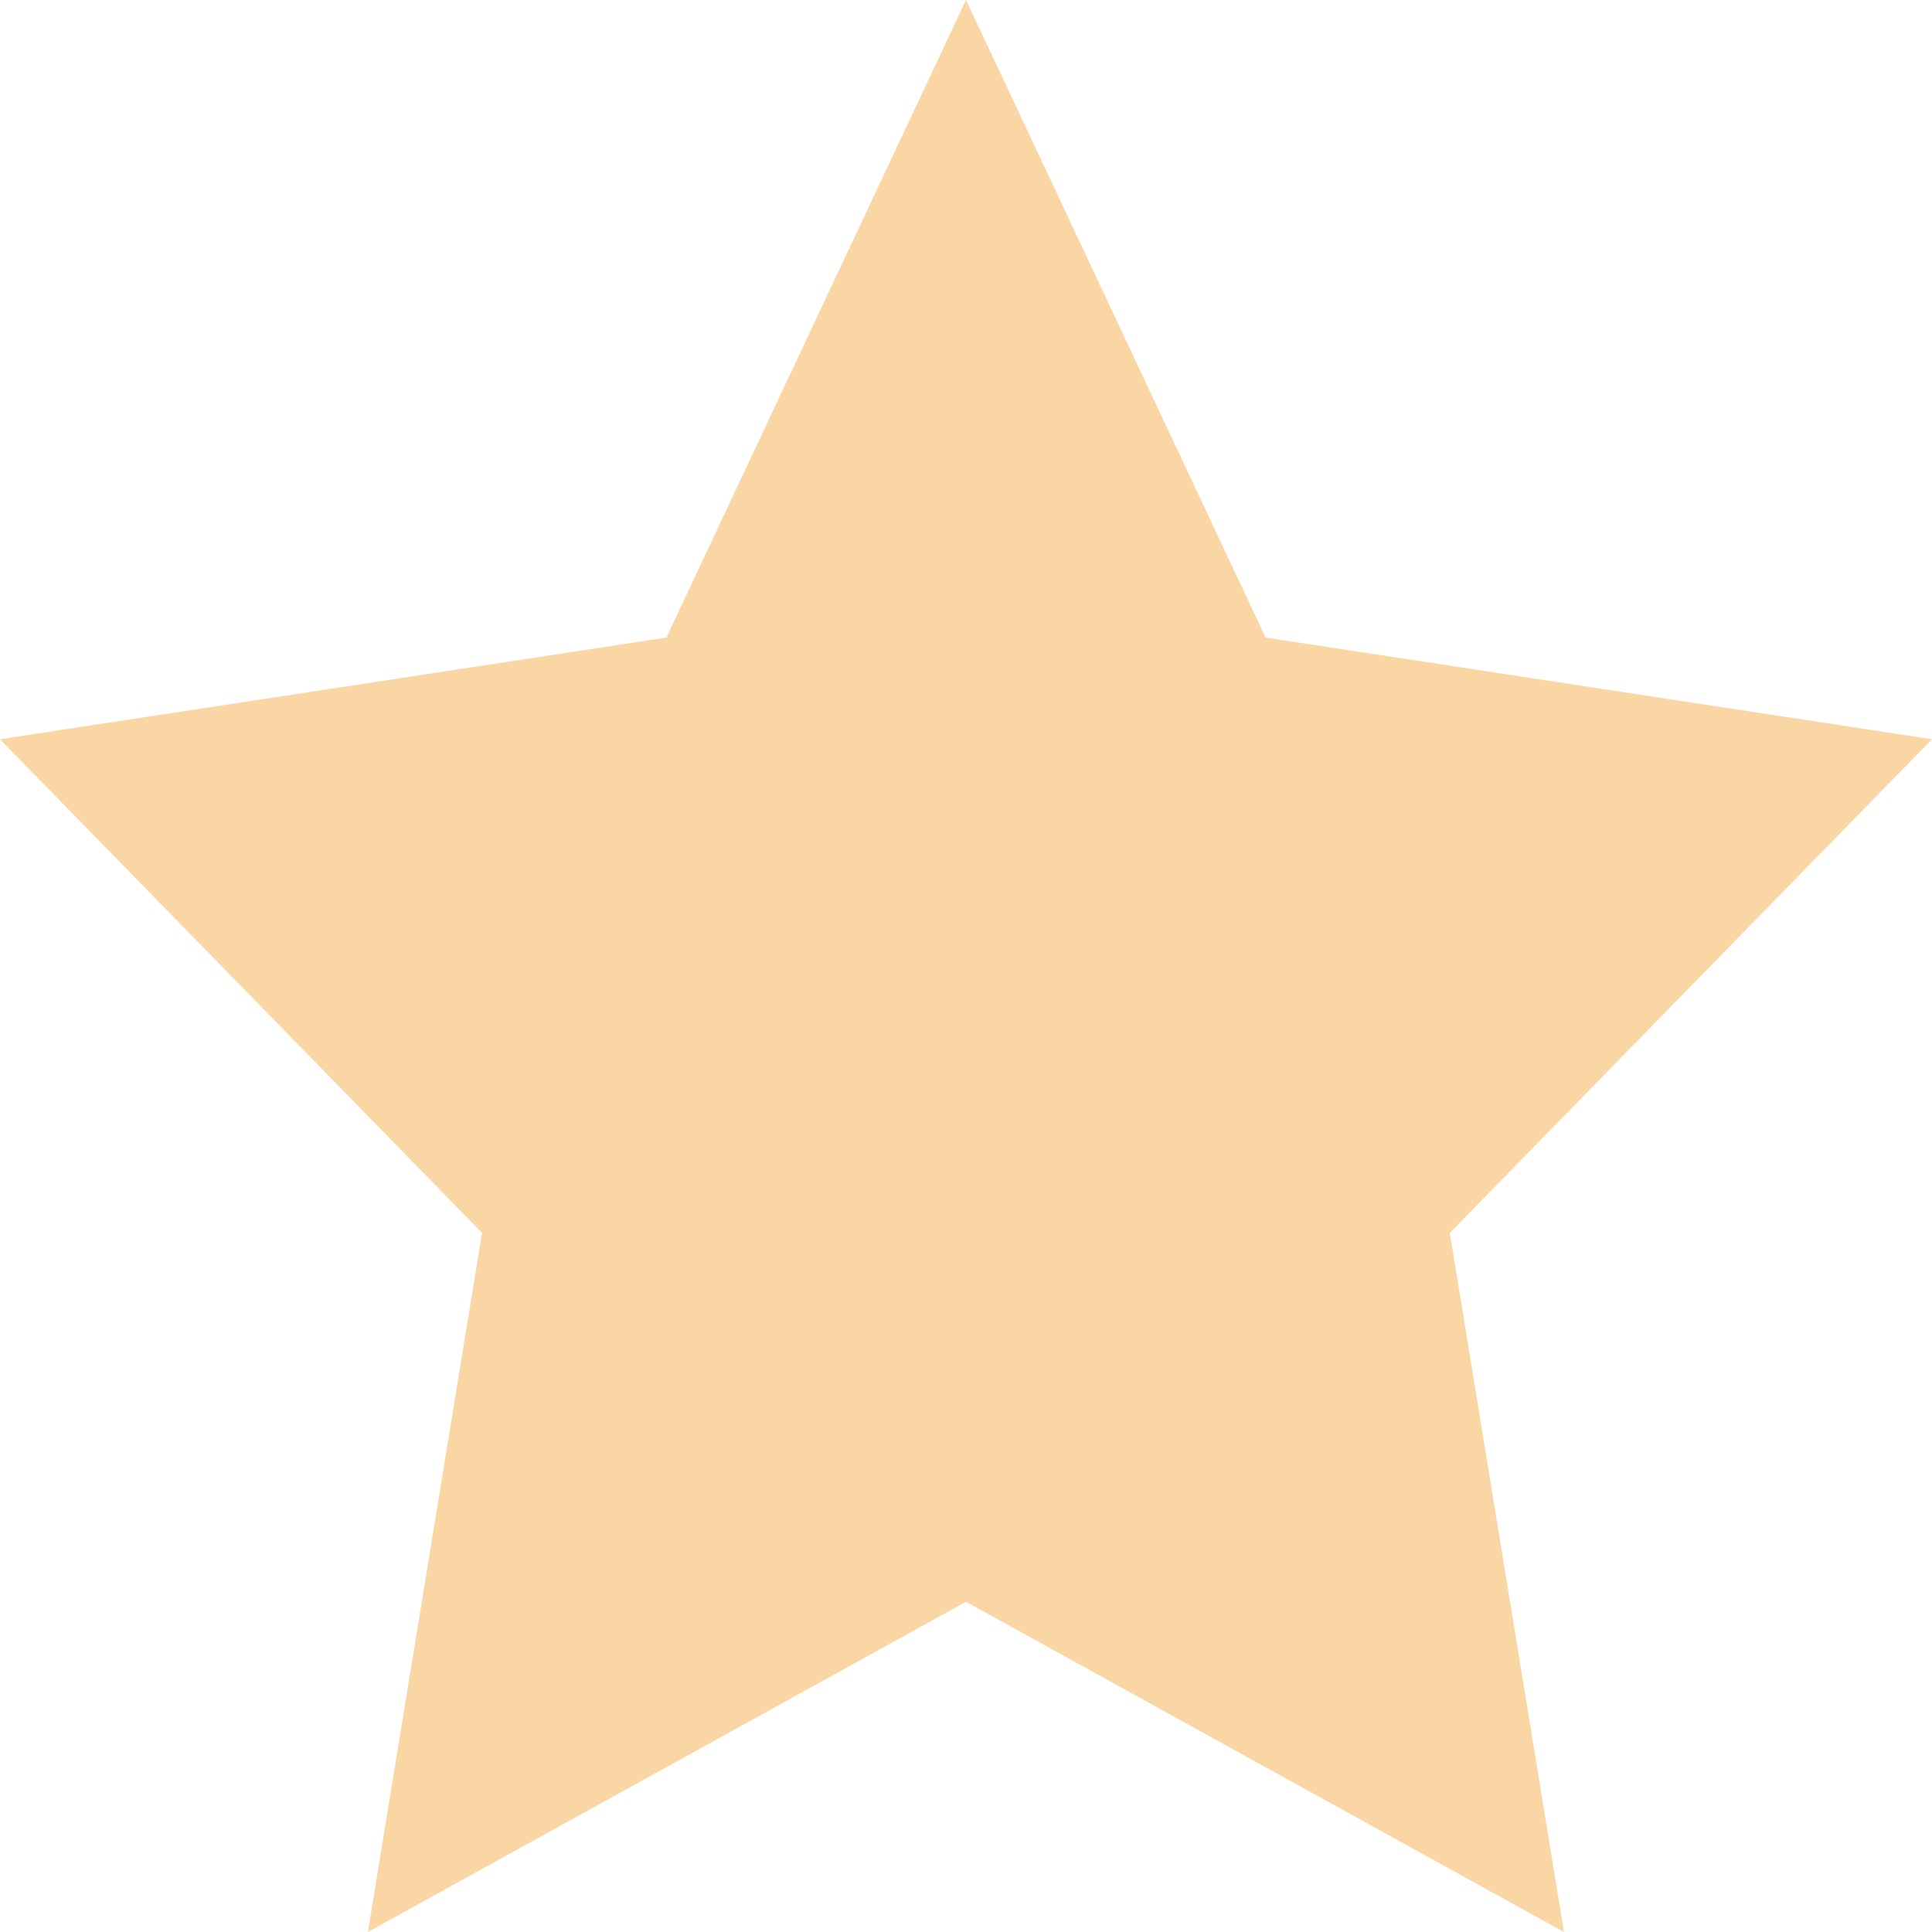
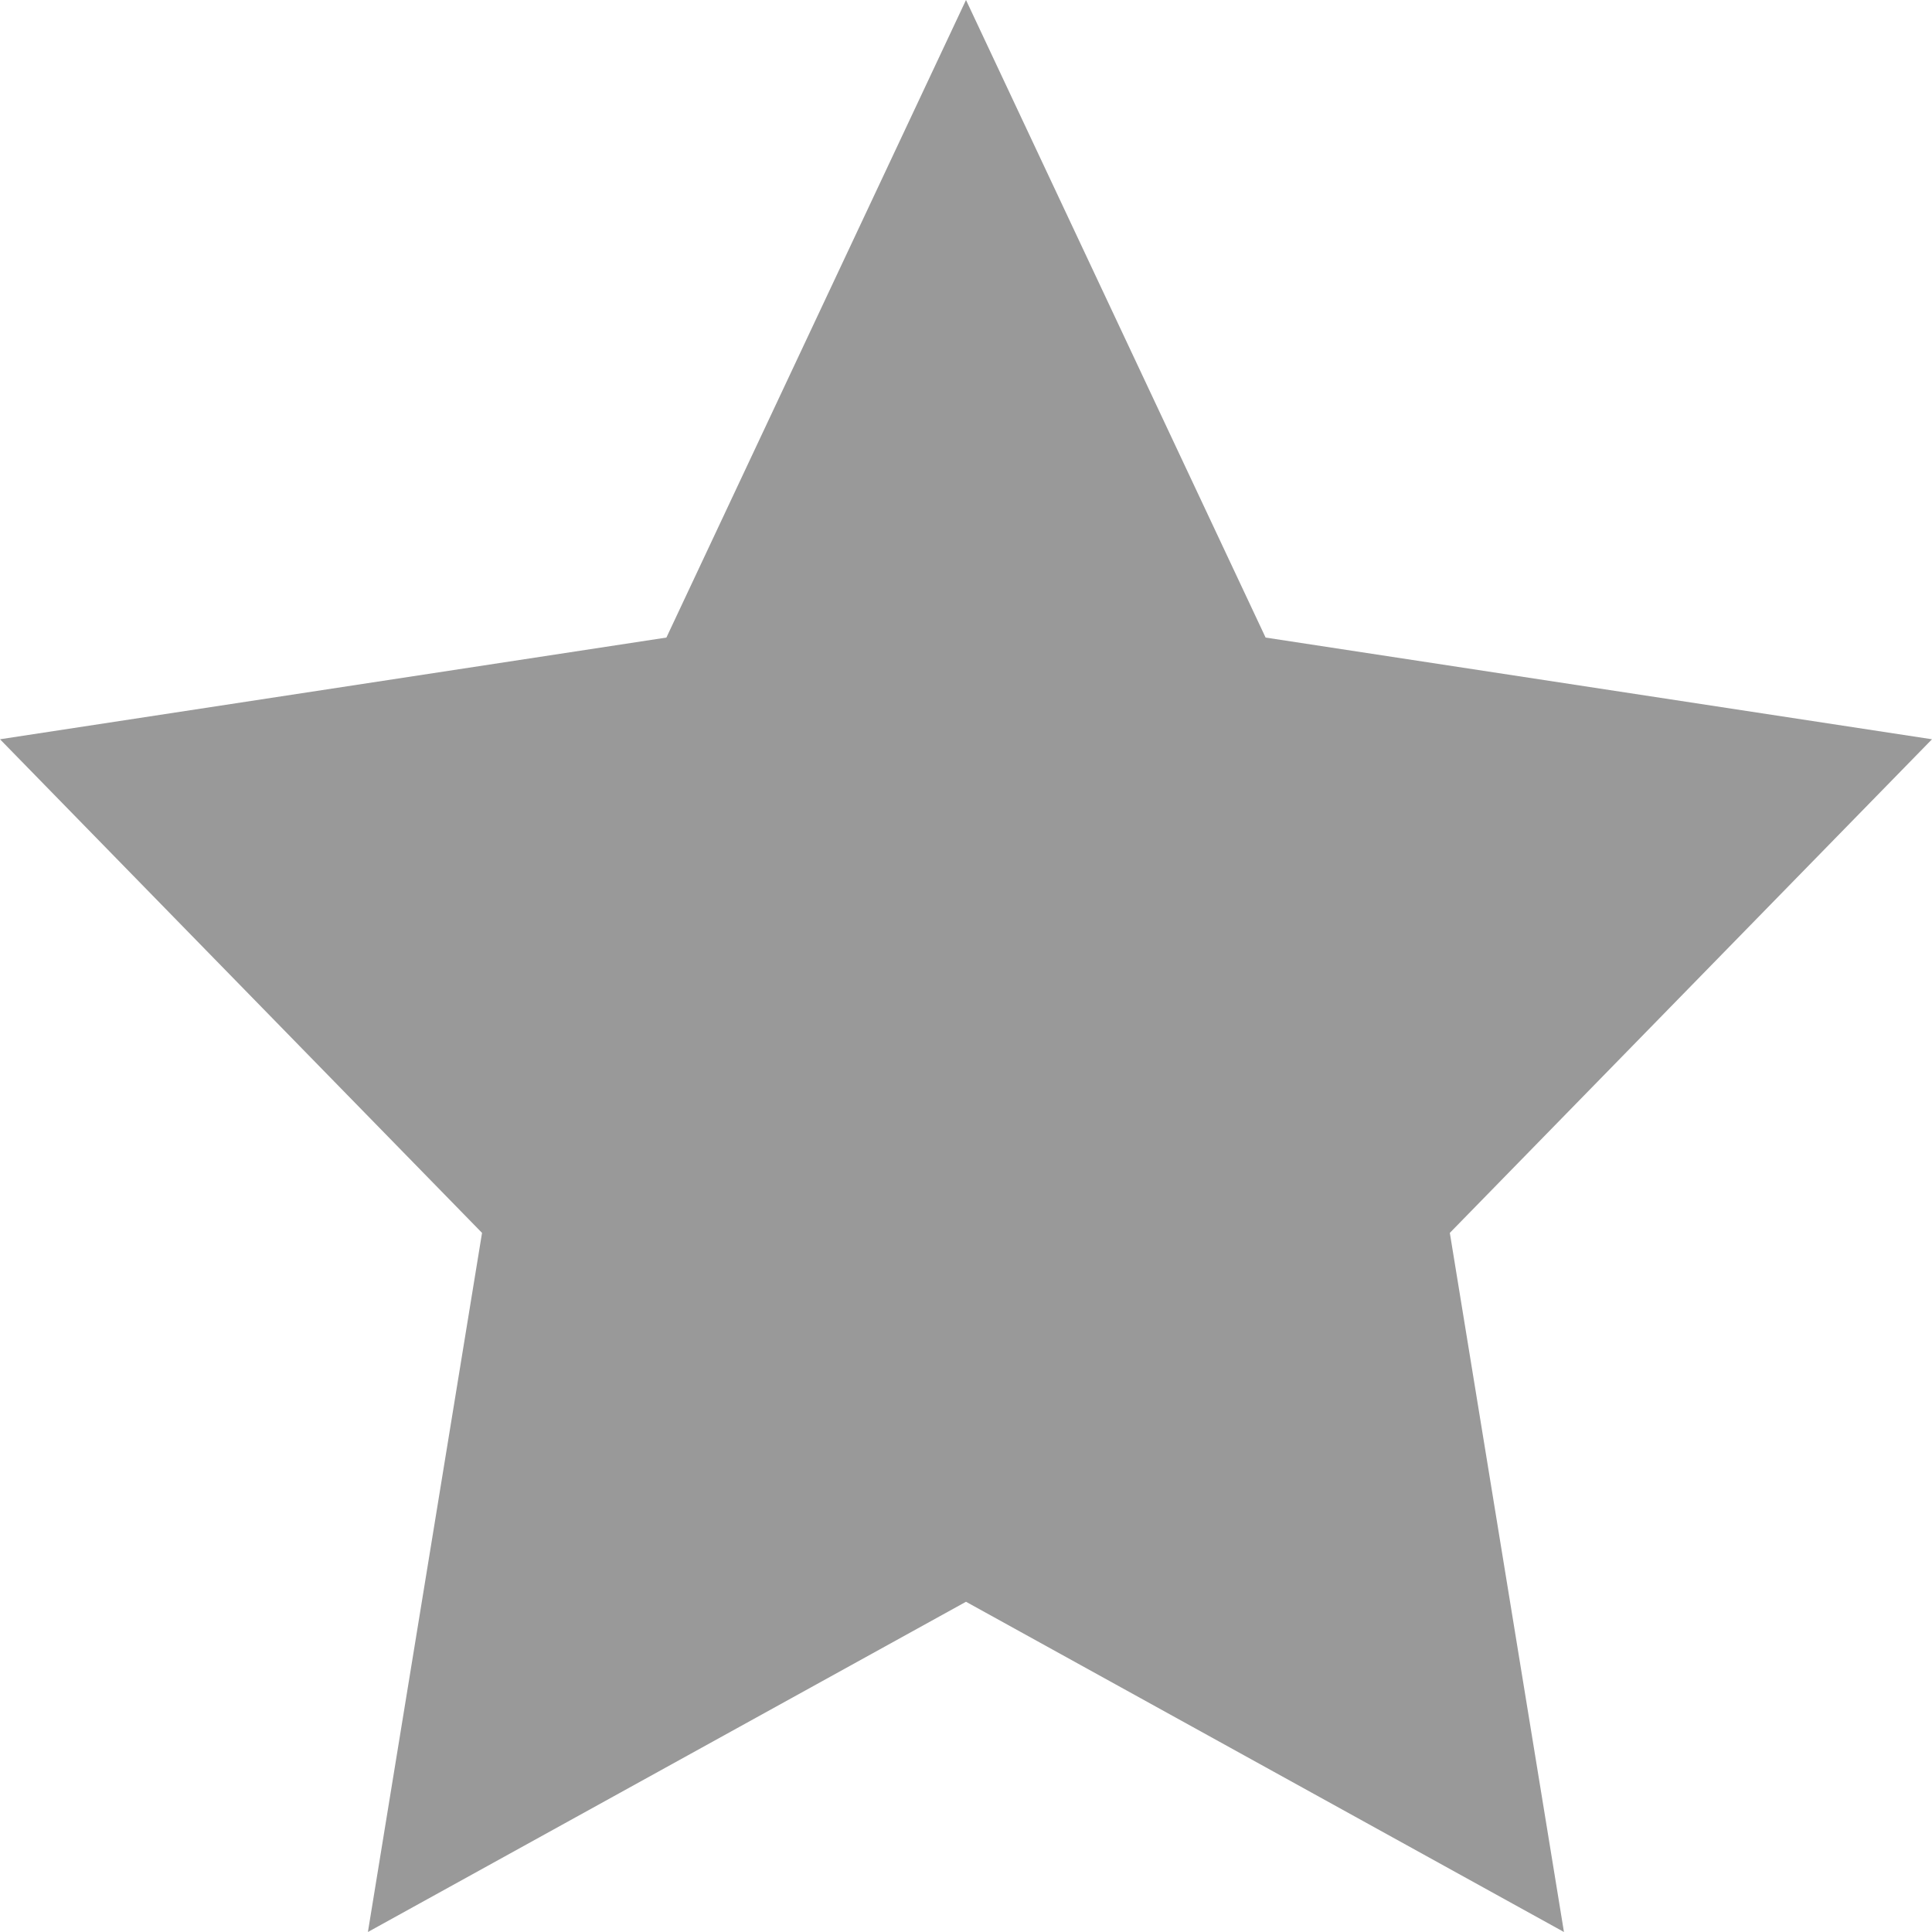
<svg xmlns="http://www.w3.org/2000/svg" width="14" height="14" viewBox="0 0 14 14">
-   <path id="Shape_sp-364-0-0" data-name="Shape sp-364-0-0" d="M11.006,9.434l.827,5.066L7.5,12.107,3.166,14.5l.827-5.066L.5,5.857,5.329,5.12,7.5.5,9.671,5.12l4.829.737Z" transform="translate(-0.5 -0.5)" fill="#f5981d" opacity="0.4" />
+   <path id="Shape_sp-364-0-0" data-name="Shape sp-364-0-0" d="M11.006,9.434l.827,5.066L7.5,12.107,3.166,14.5l.827-5.066L.5,5.857,5.329,5.12,7.5.5,9.671,5.12l4.829.737Z" transform="translate(-0.5 -0.5)" opacity="0.4" />
</svg>
